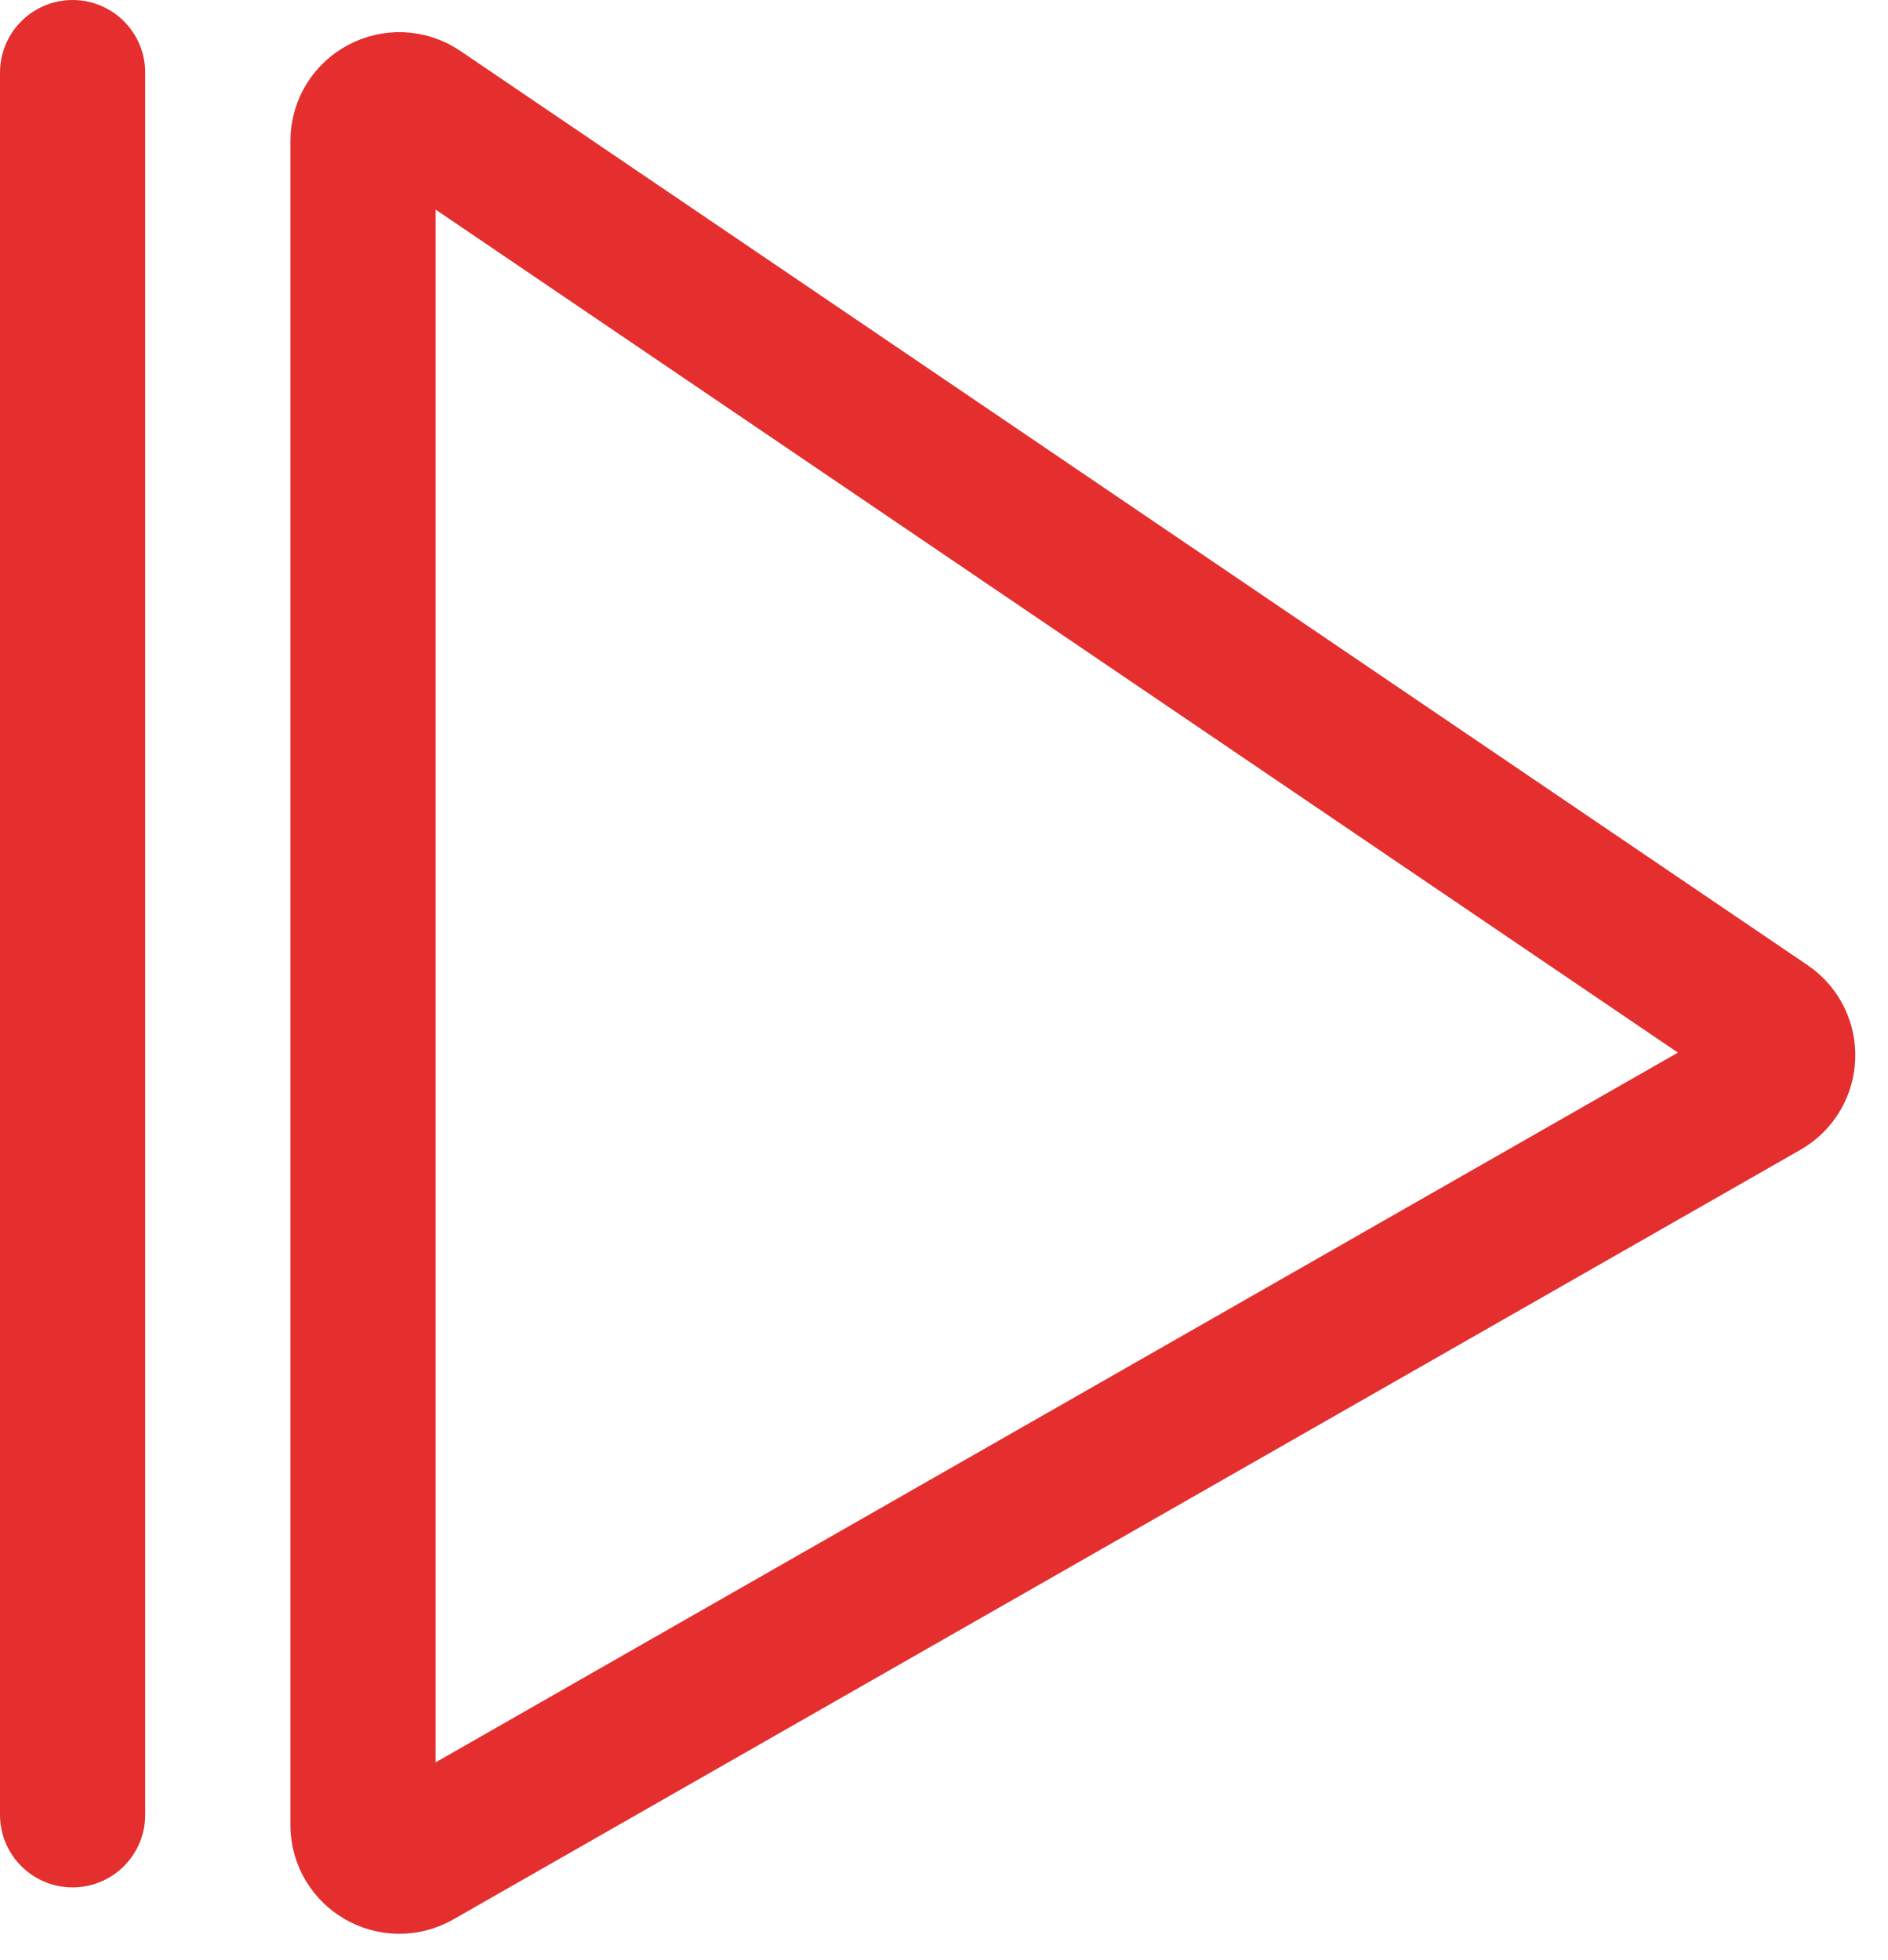
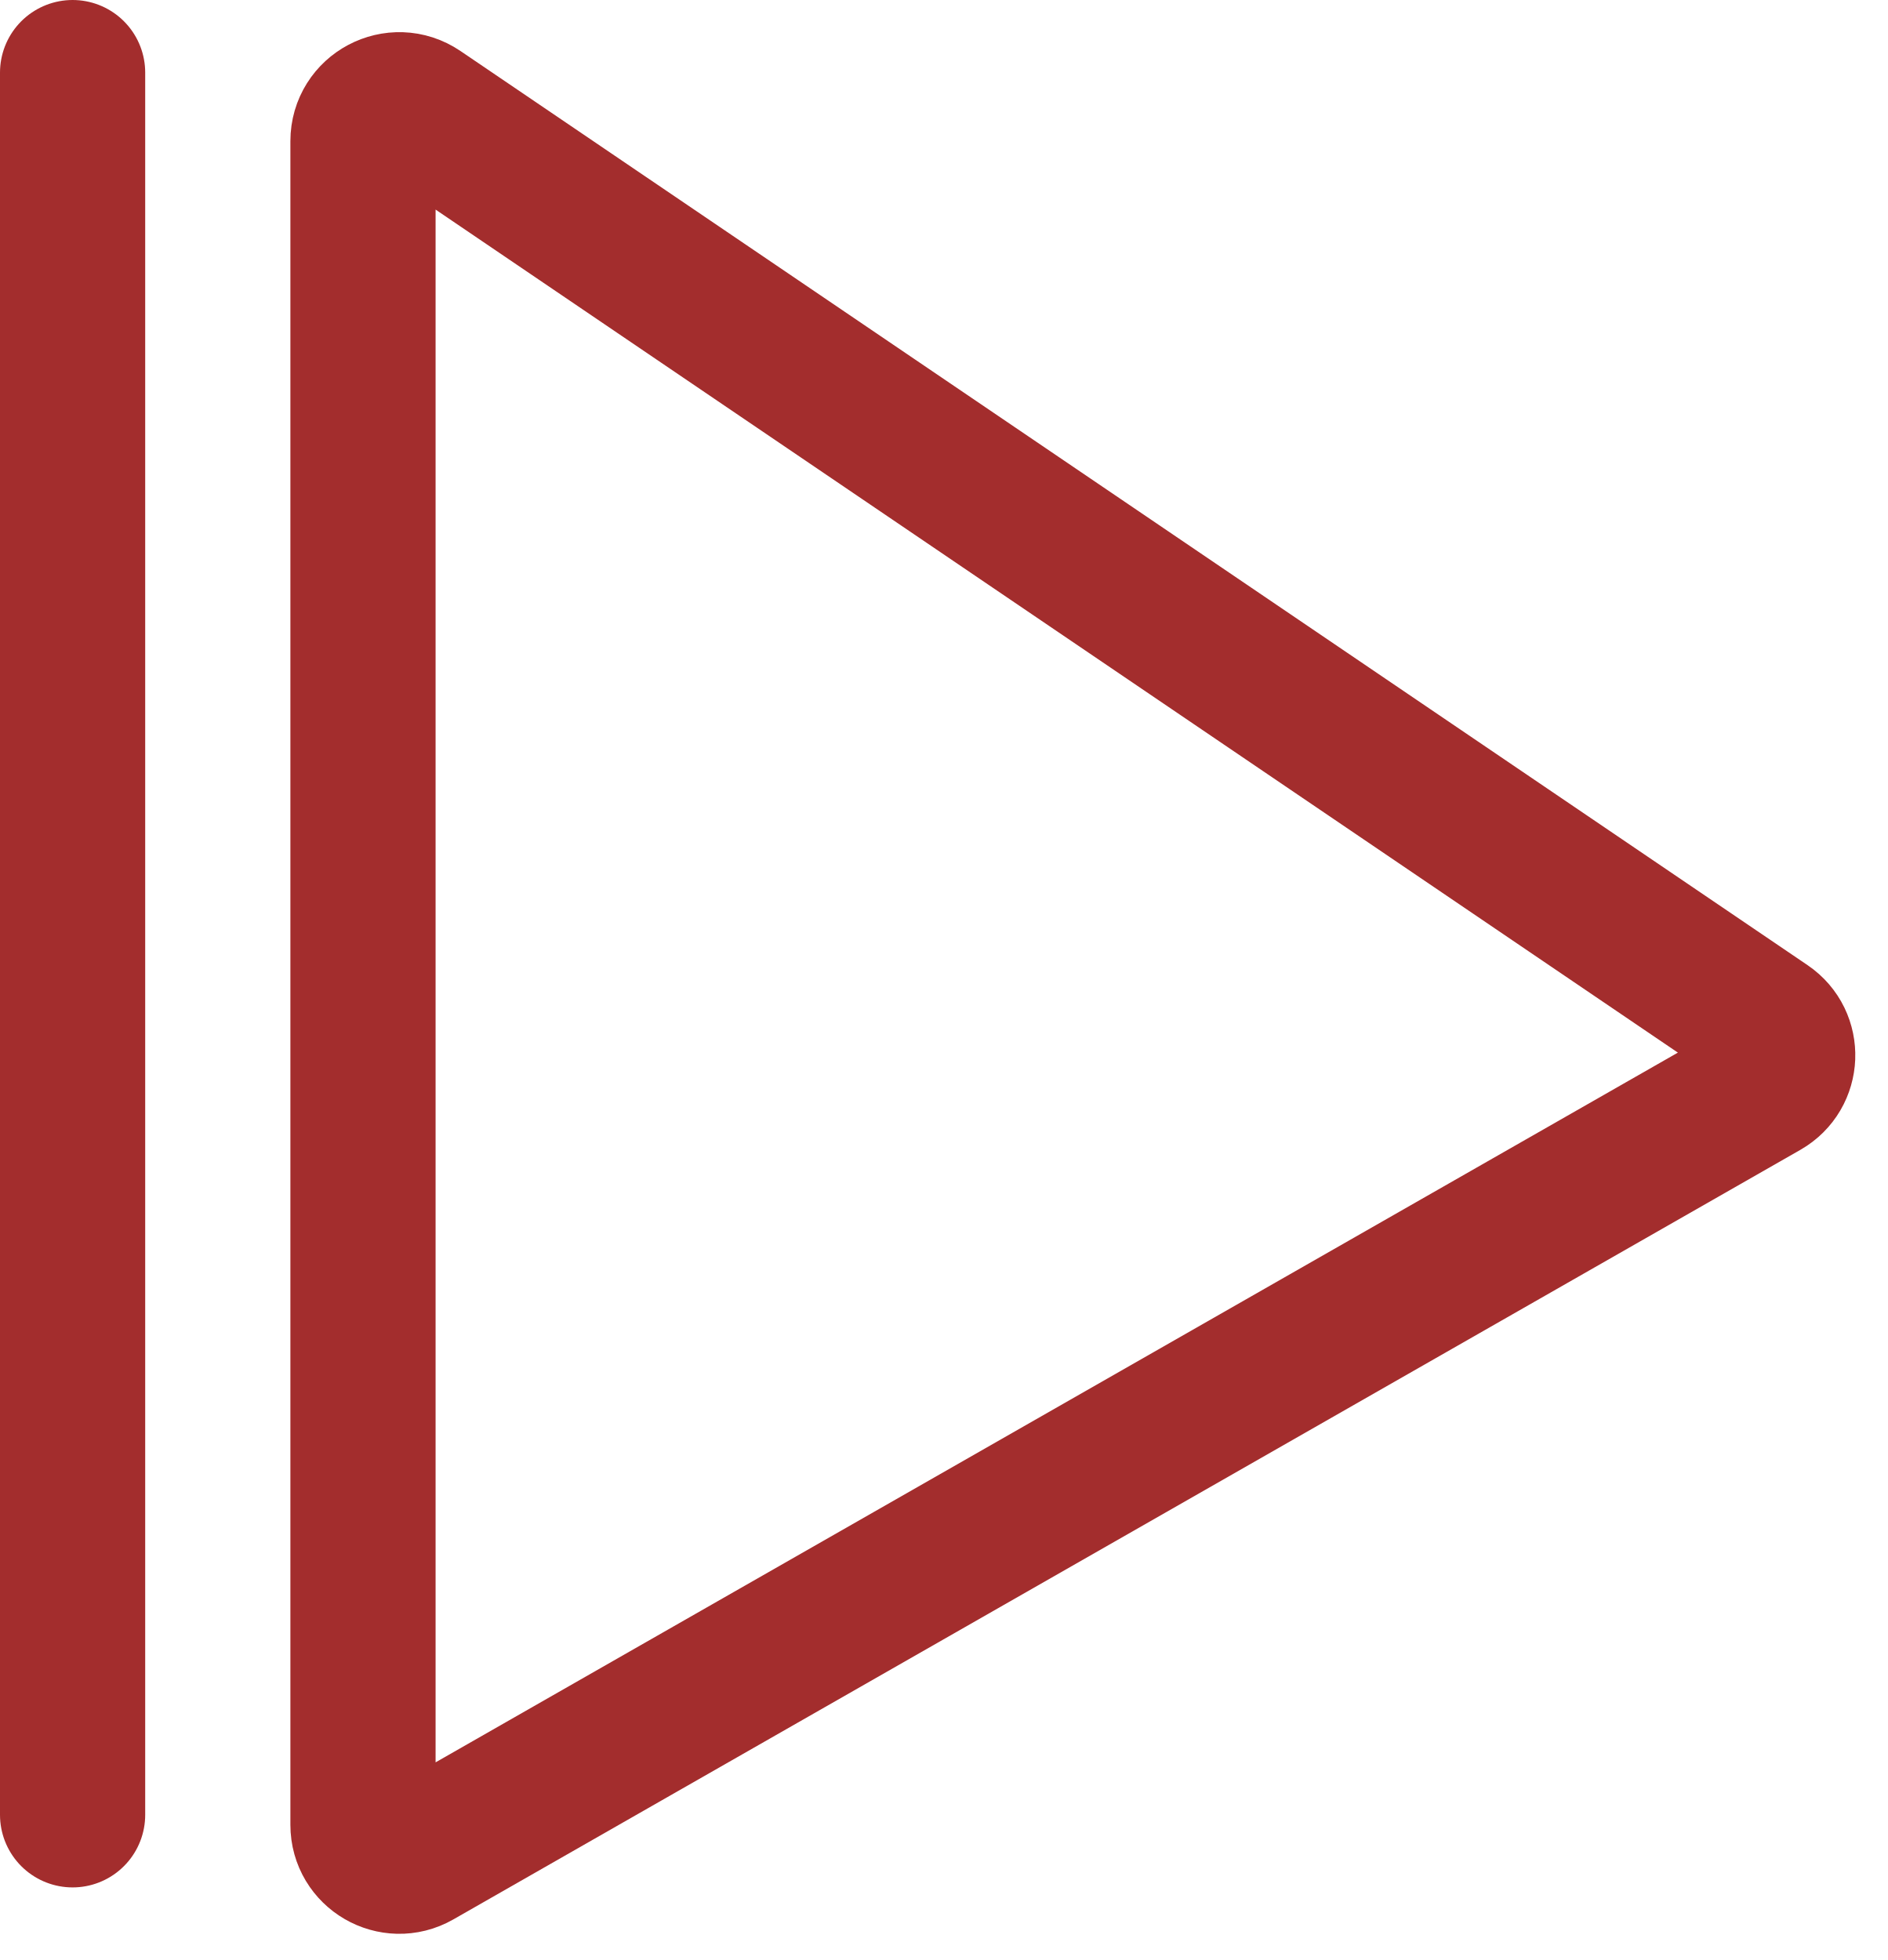
<svg xmlns="http://www.w3.org/2000/svg" width="26" height="27" viewBox="0 0 26 27" fill="none">
-   <path d="M24.304 14.971L5.748 25.573C5.415 25.763 5 25.522 5 25.139V1.944C5 1.542 5.449 1.305 5.781 1.53L24.337 14.123C24.643 14.331 24.625 14.787 24.304 14.971Z" stroke="#E52F2F" stroke-width="2" />
-   <path d="M1 1V25" stroke="#E52F2F" stroke-width="2" stroke-linecap="round" />
+   <path d="M24.304 14.971L5.748 25.573C5.415 25.763 5 25.522 5 25.139V1.944C5 1.542 5.449 1.305 5.781 1.53L24.337 14.123C24.643 14.331 24.625 14.787 24.304 14.971Z" stroke="#a32d2d" stroke-width="2" />
+   <path d="M1 1V25" stroke="#a32d2d" stroke-width="2" stroke-linecap="round" />
</svg>
